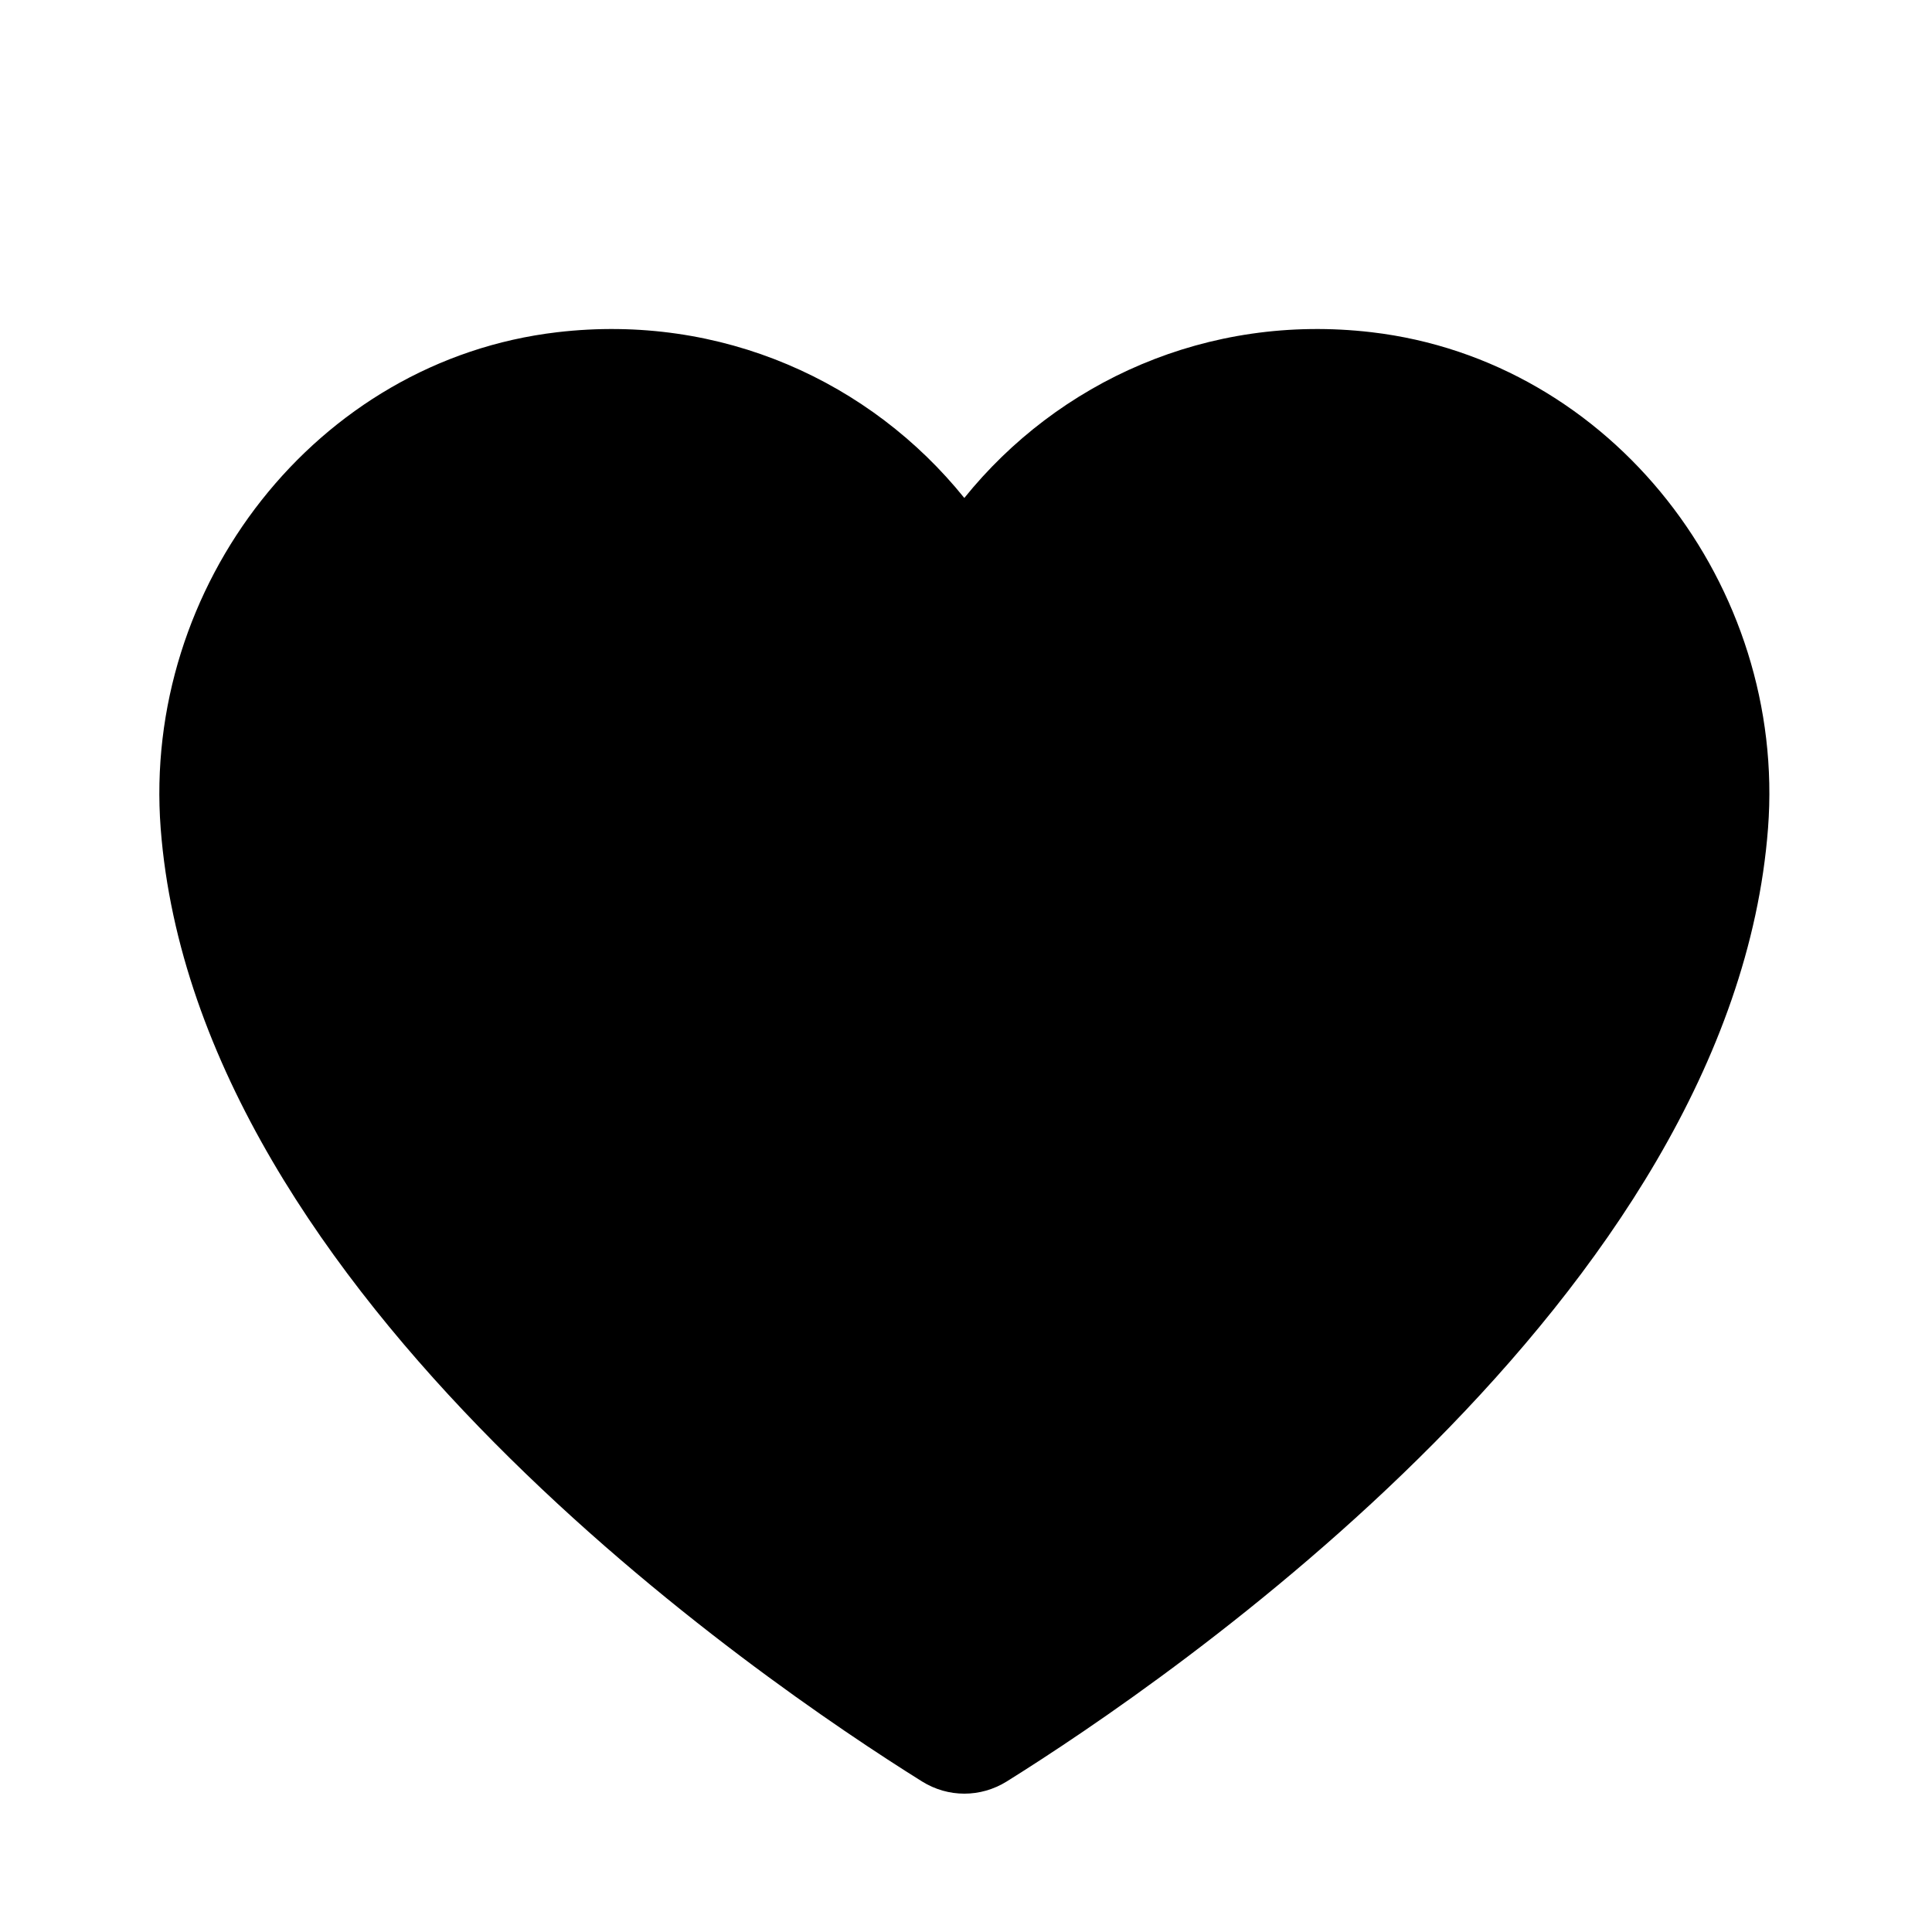
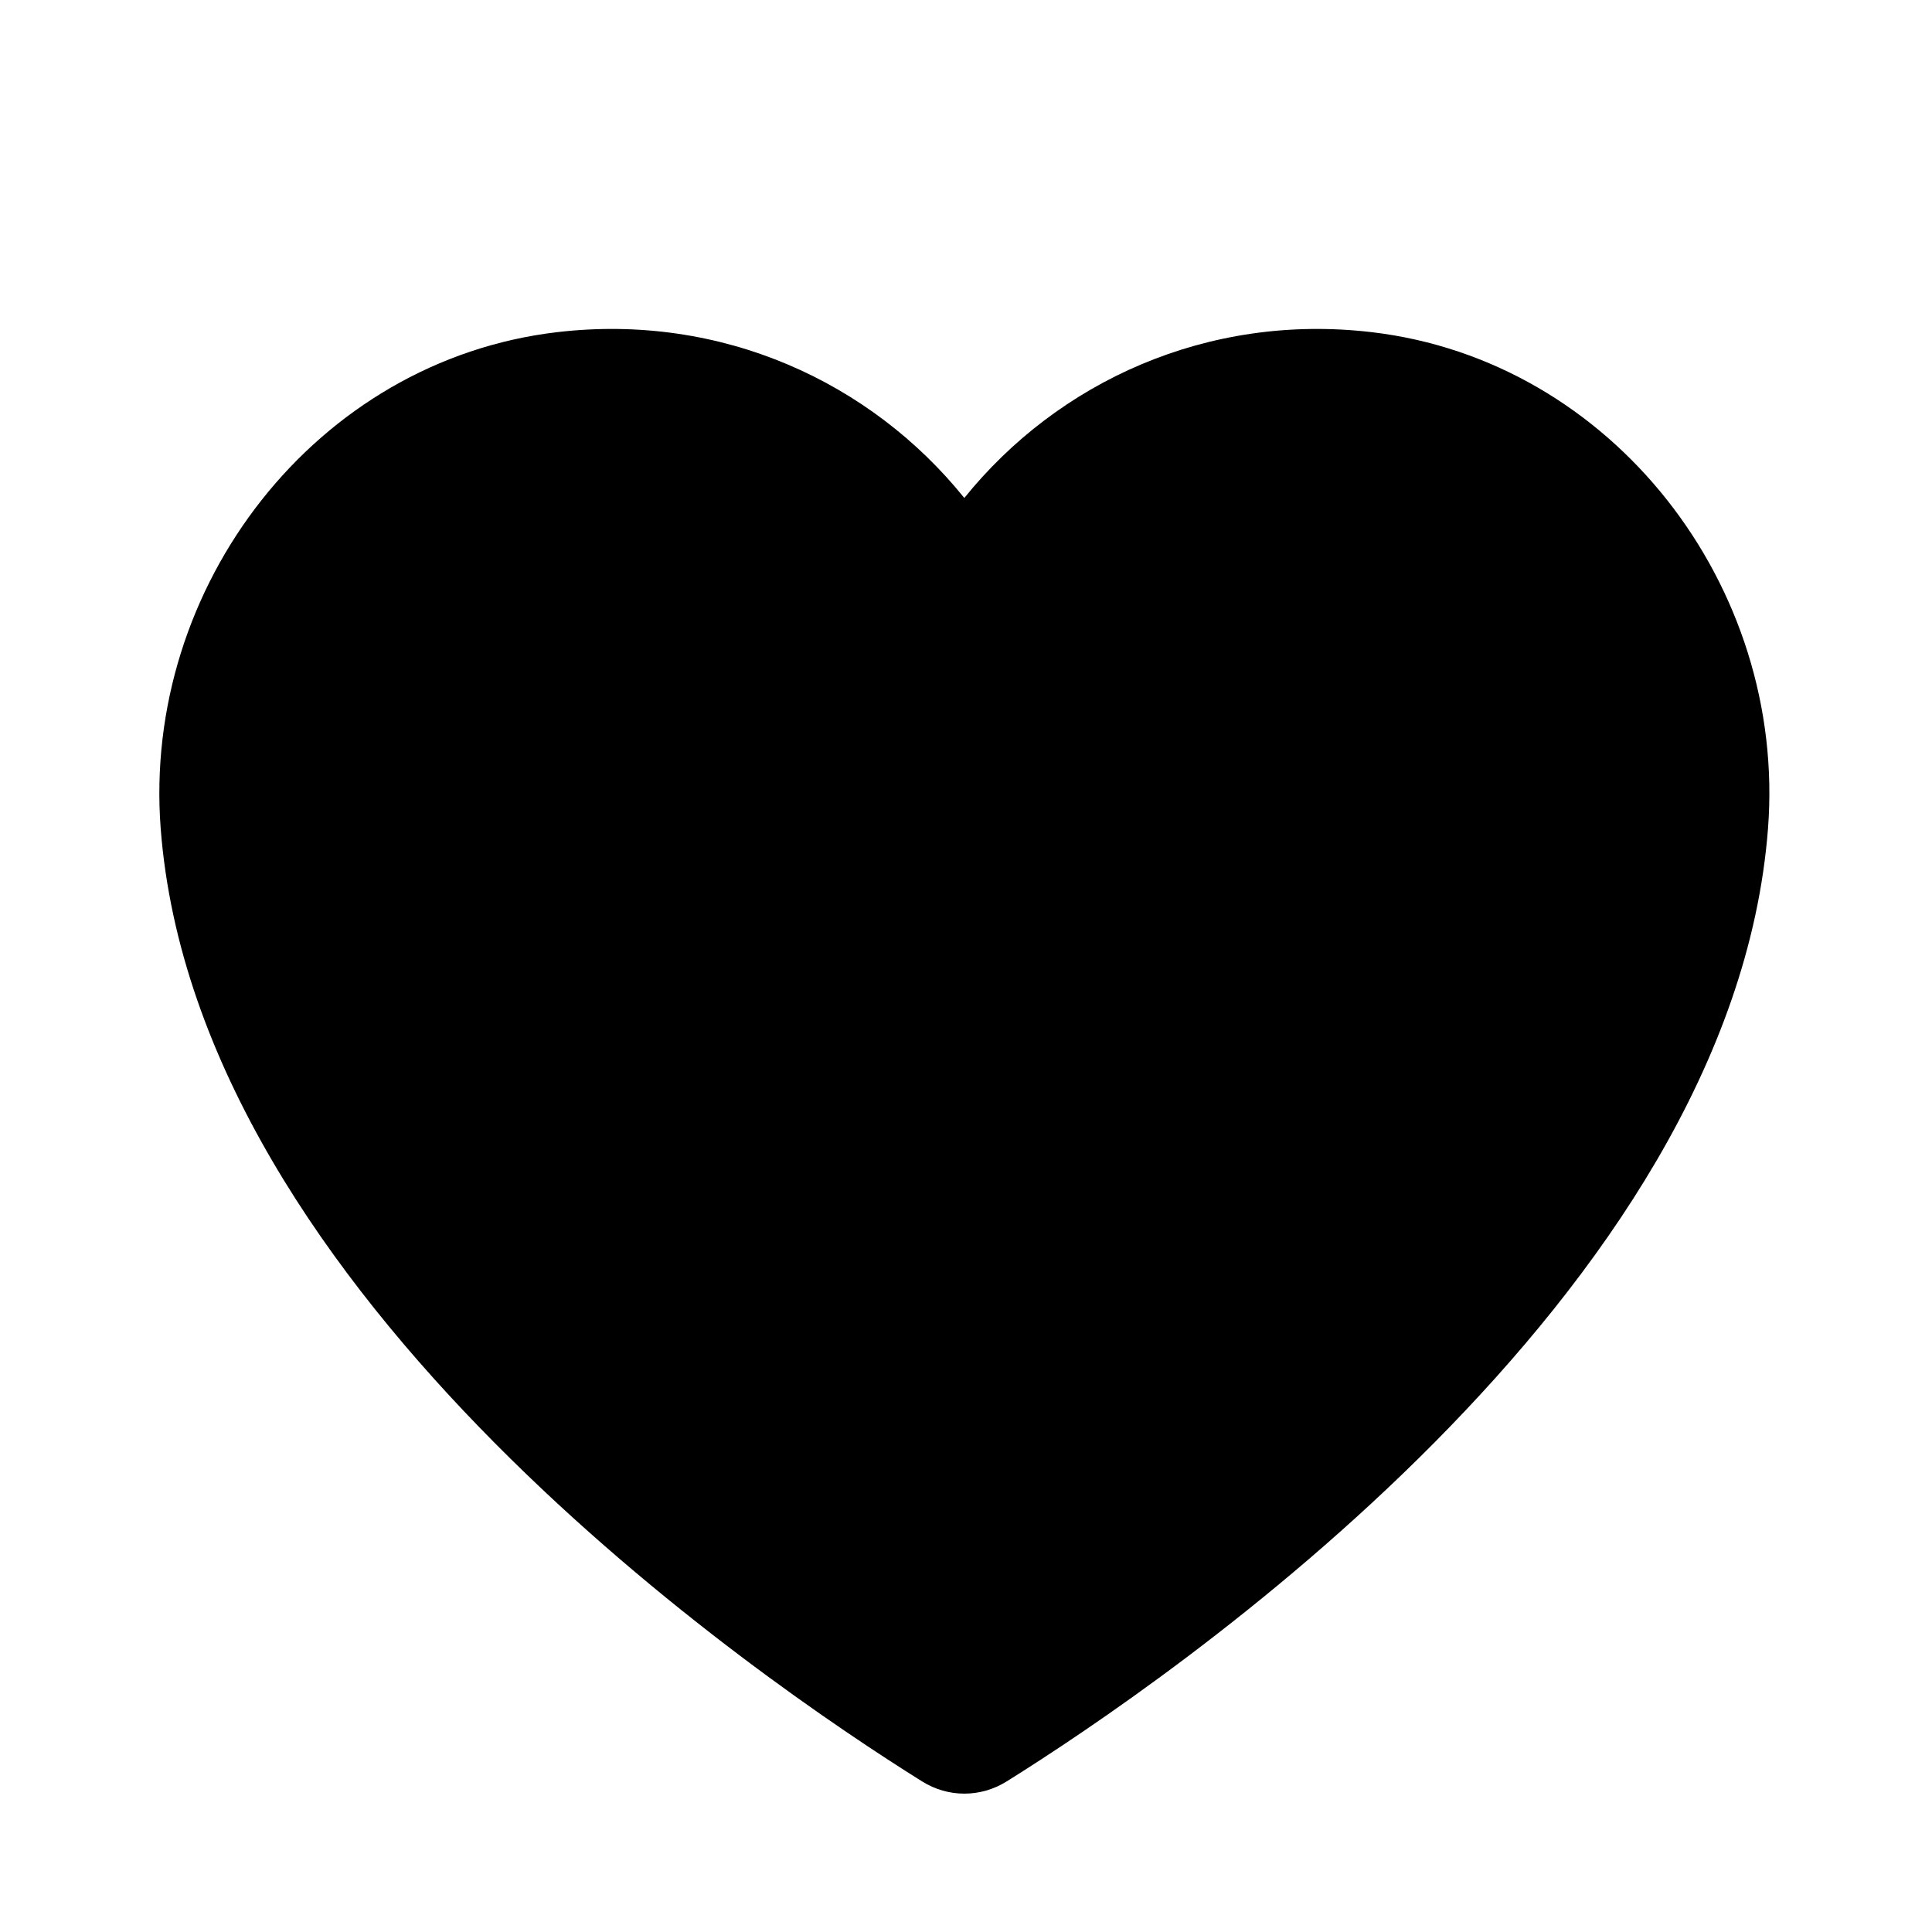
<svg xmlns="http://www.w3.org/2000/svg" width="24" height="24" viewBox="0 0 24 24">
-   <path fill-rule="evenodd" clip-rule="evenodd" d="M17.038 4.127C14.995 3.888 13.141 4.745 11.979 6.186C10.818 4.745 8.965 3.888 6.922 4.127C3.926 4.478 1.767 7.284 1.996 10.291C2.441 16.107 9.458 20.883 11.454 22.13C11.778 22.332 12.181 22.332 12.506 22.13C14.502 20.883 21.518 16.107 21.963 10.29C22.193 7.284 20.033 4.478 17.038 4.127Z" />
+   <path fill-rule="evenodd" clip-rule="evenodd" d="M17.038 4.126C14.995 3.887 13.141 4.745 11.979 6.186C10.818 4.745 8.965 3.887 6.922 4.126C3.926 4.477 1.767 7.283 1.996 10.291C2.441 16.106 9.458 20.882 11.454 22.129C11.778 22.332 12.181 22.332 12.506 22.129C14.502 20.882 21.518 16.106 21.963 10.29C22.193 7.283 20.033 4.477 17.038 4.126Z" />
</svg>
